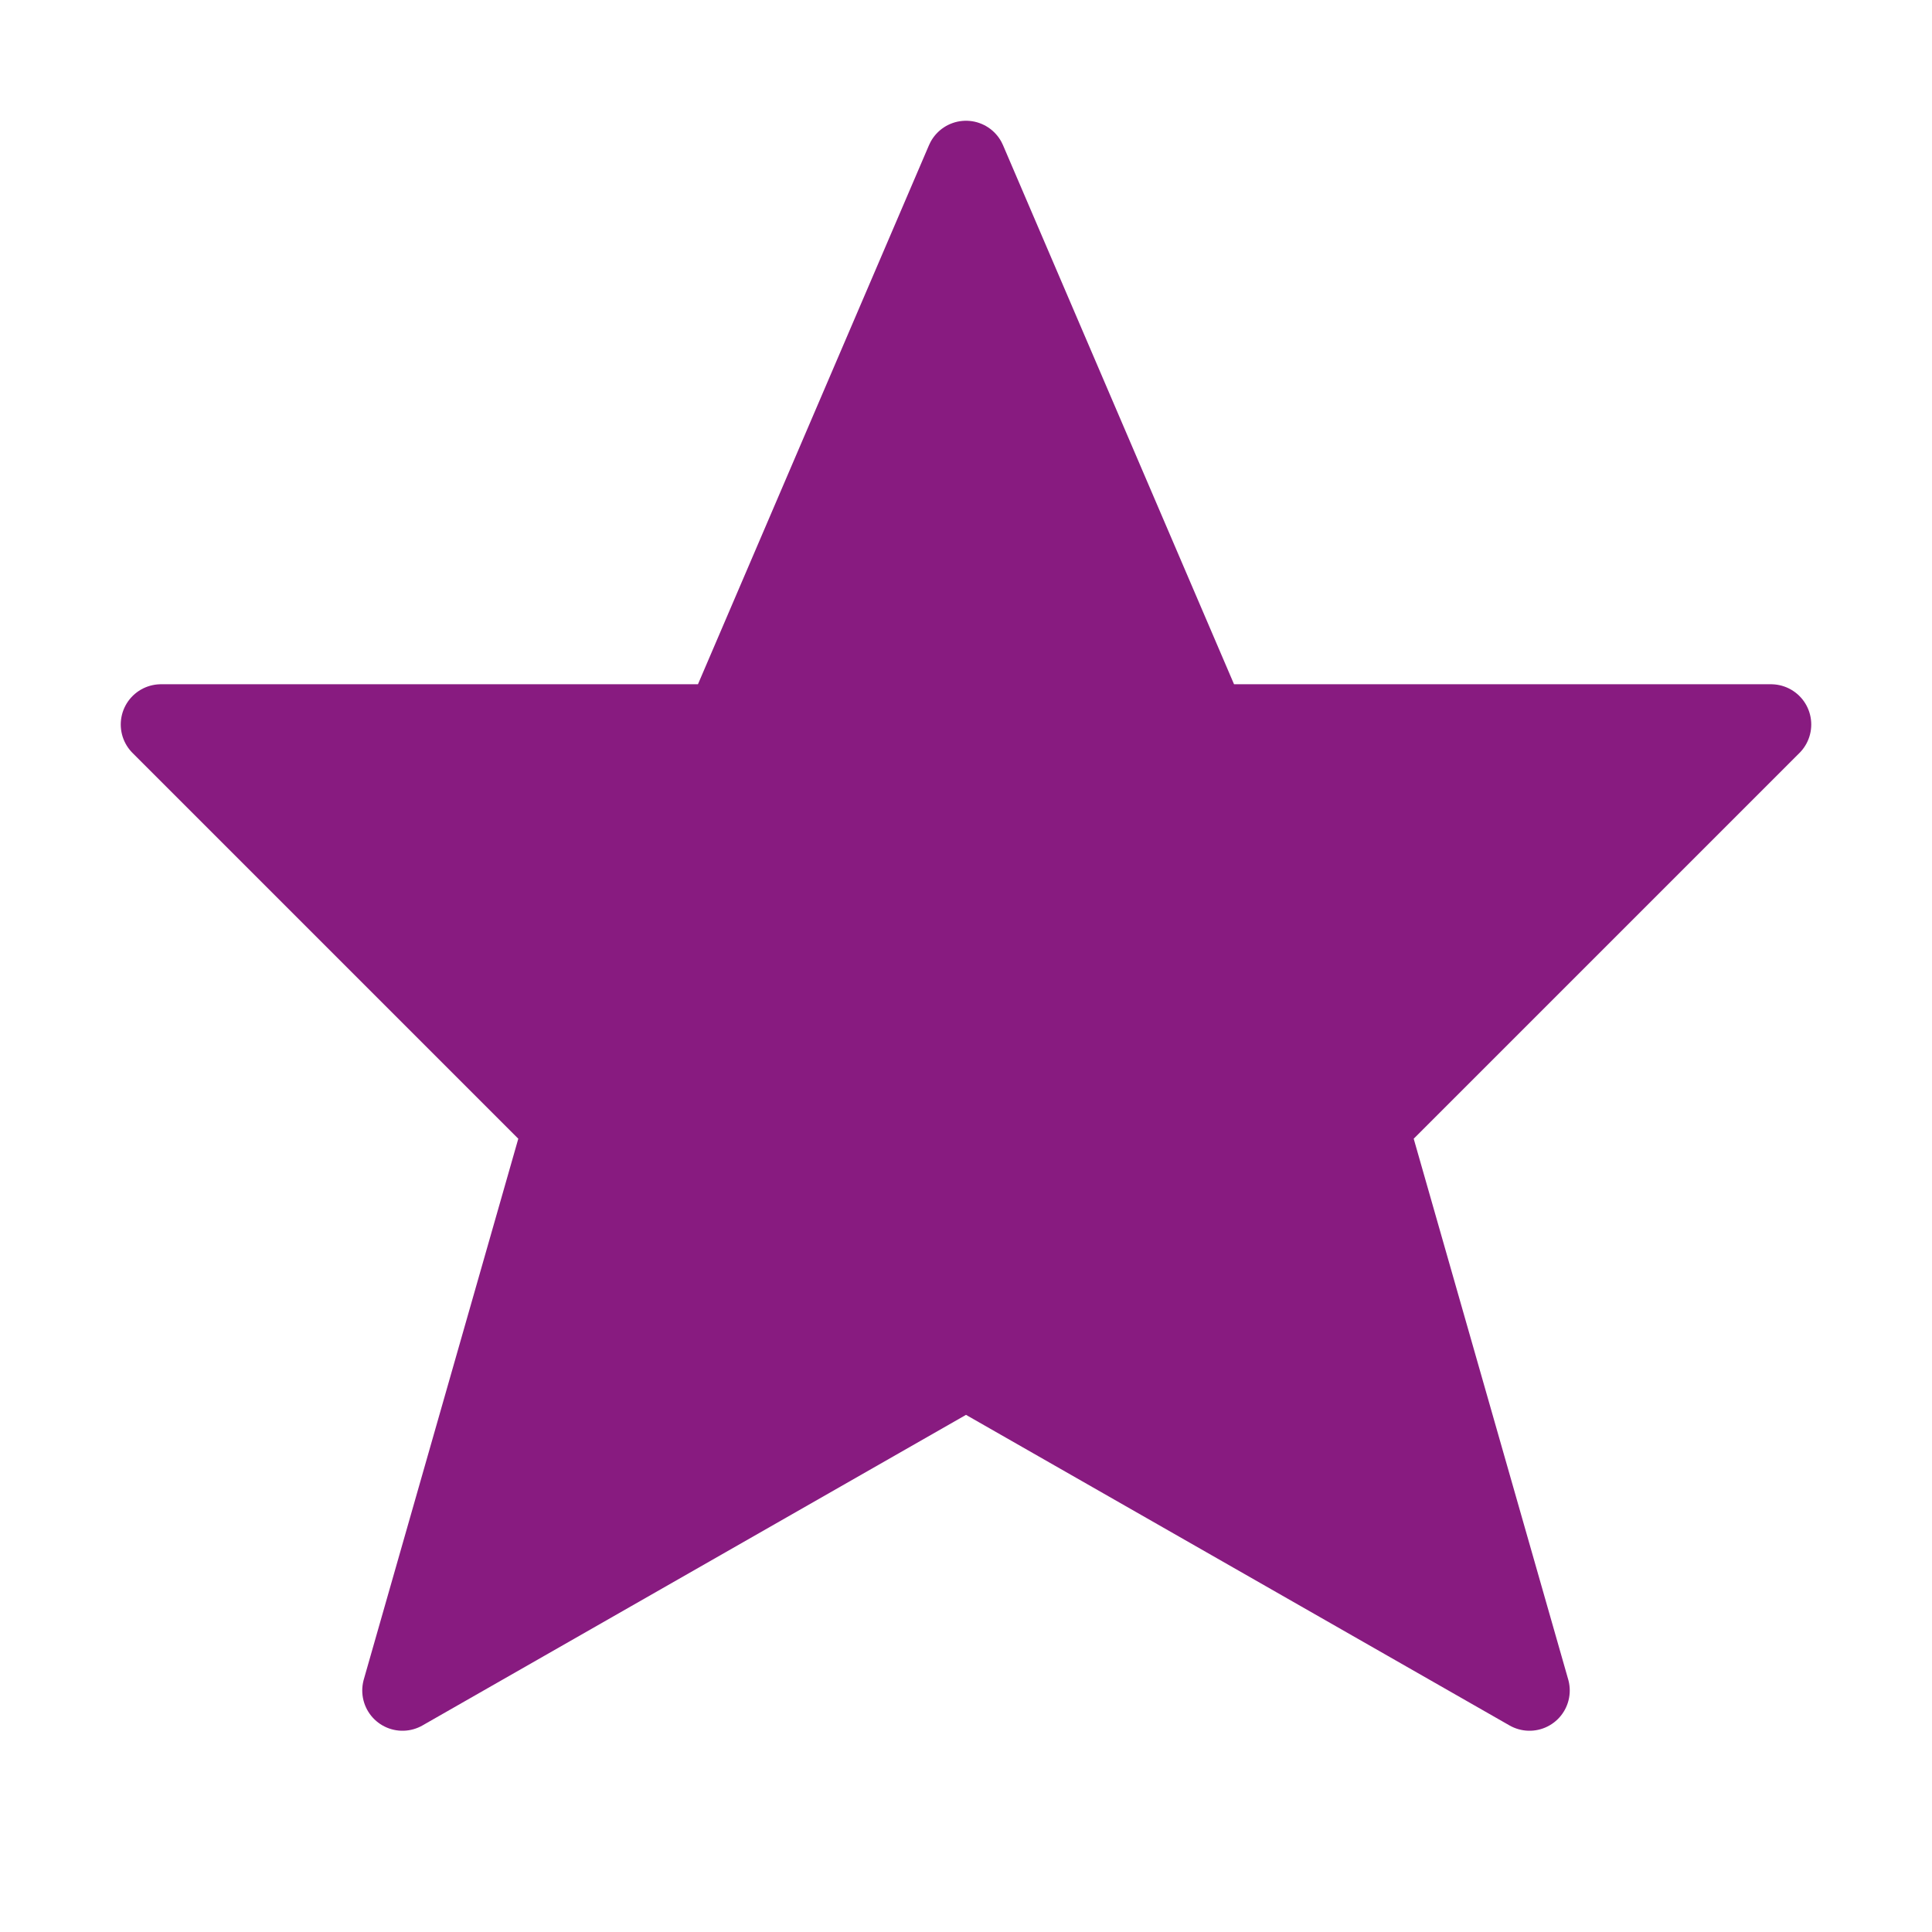
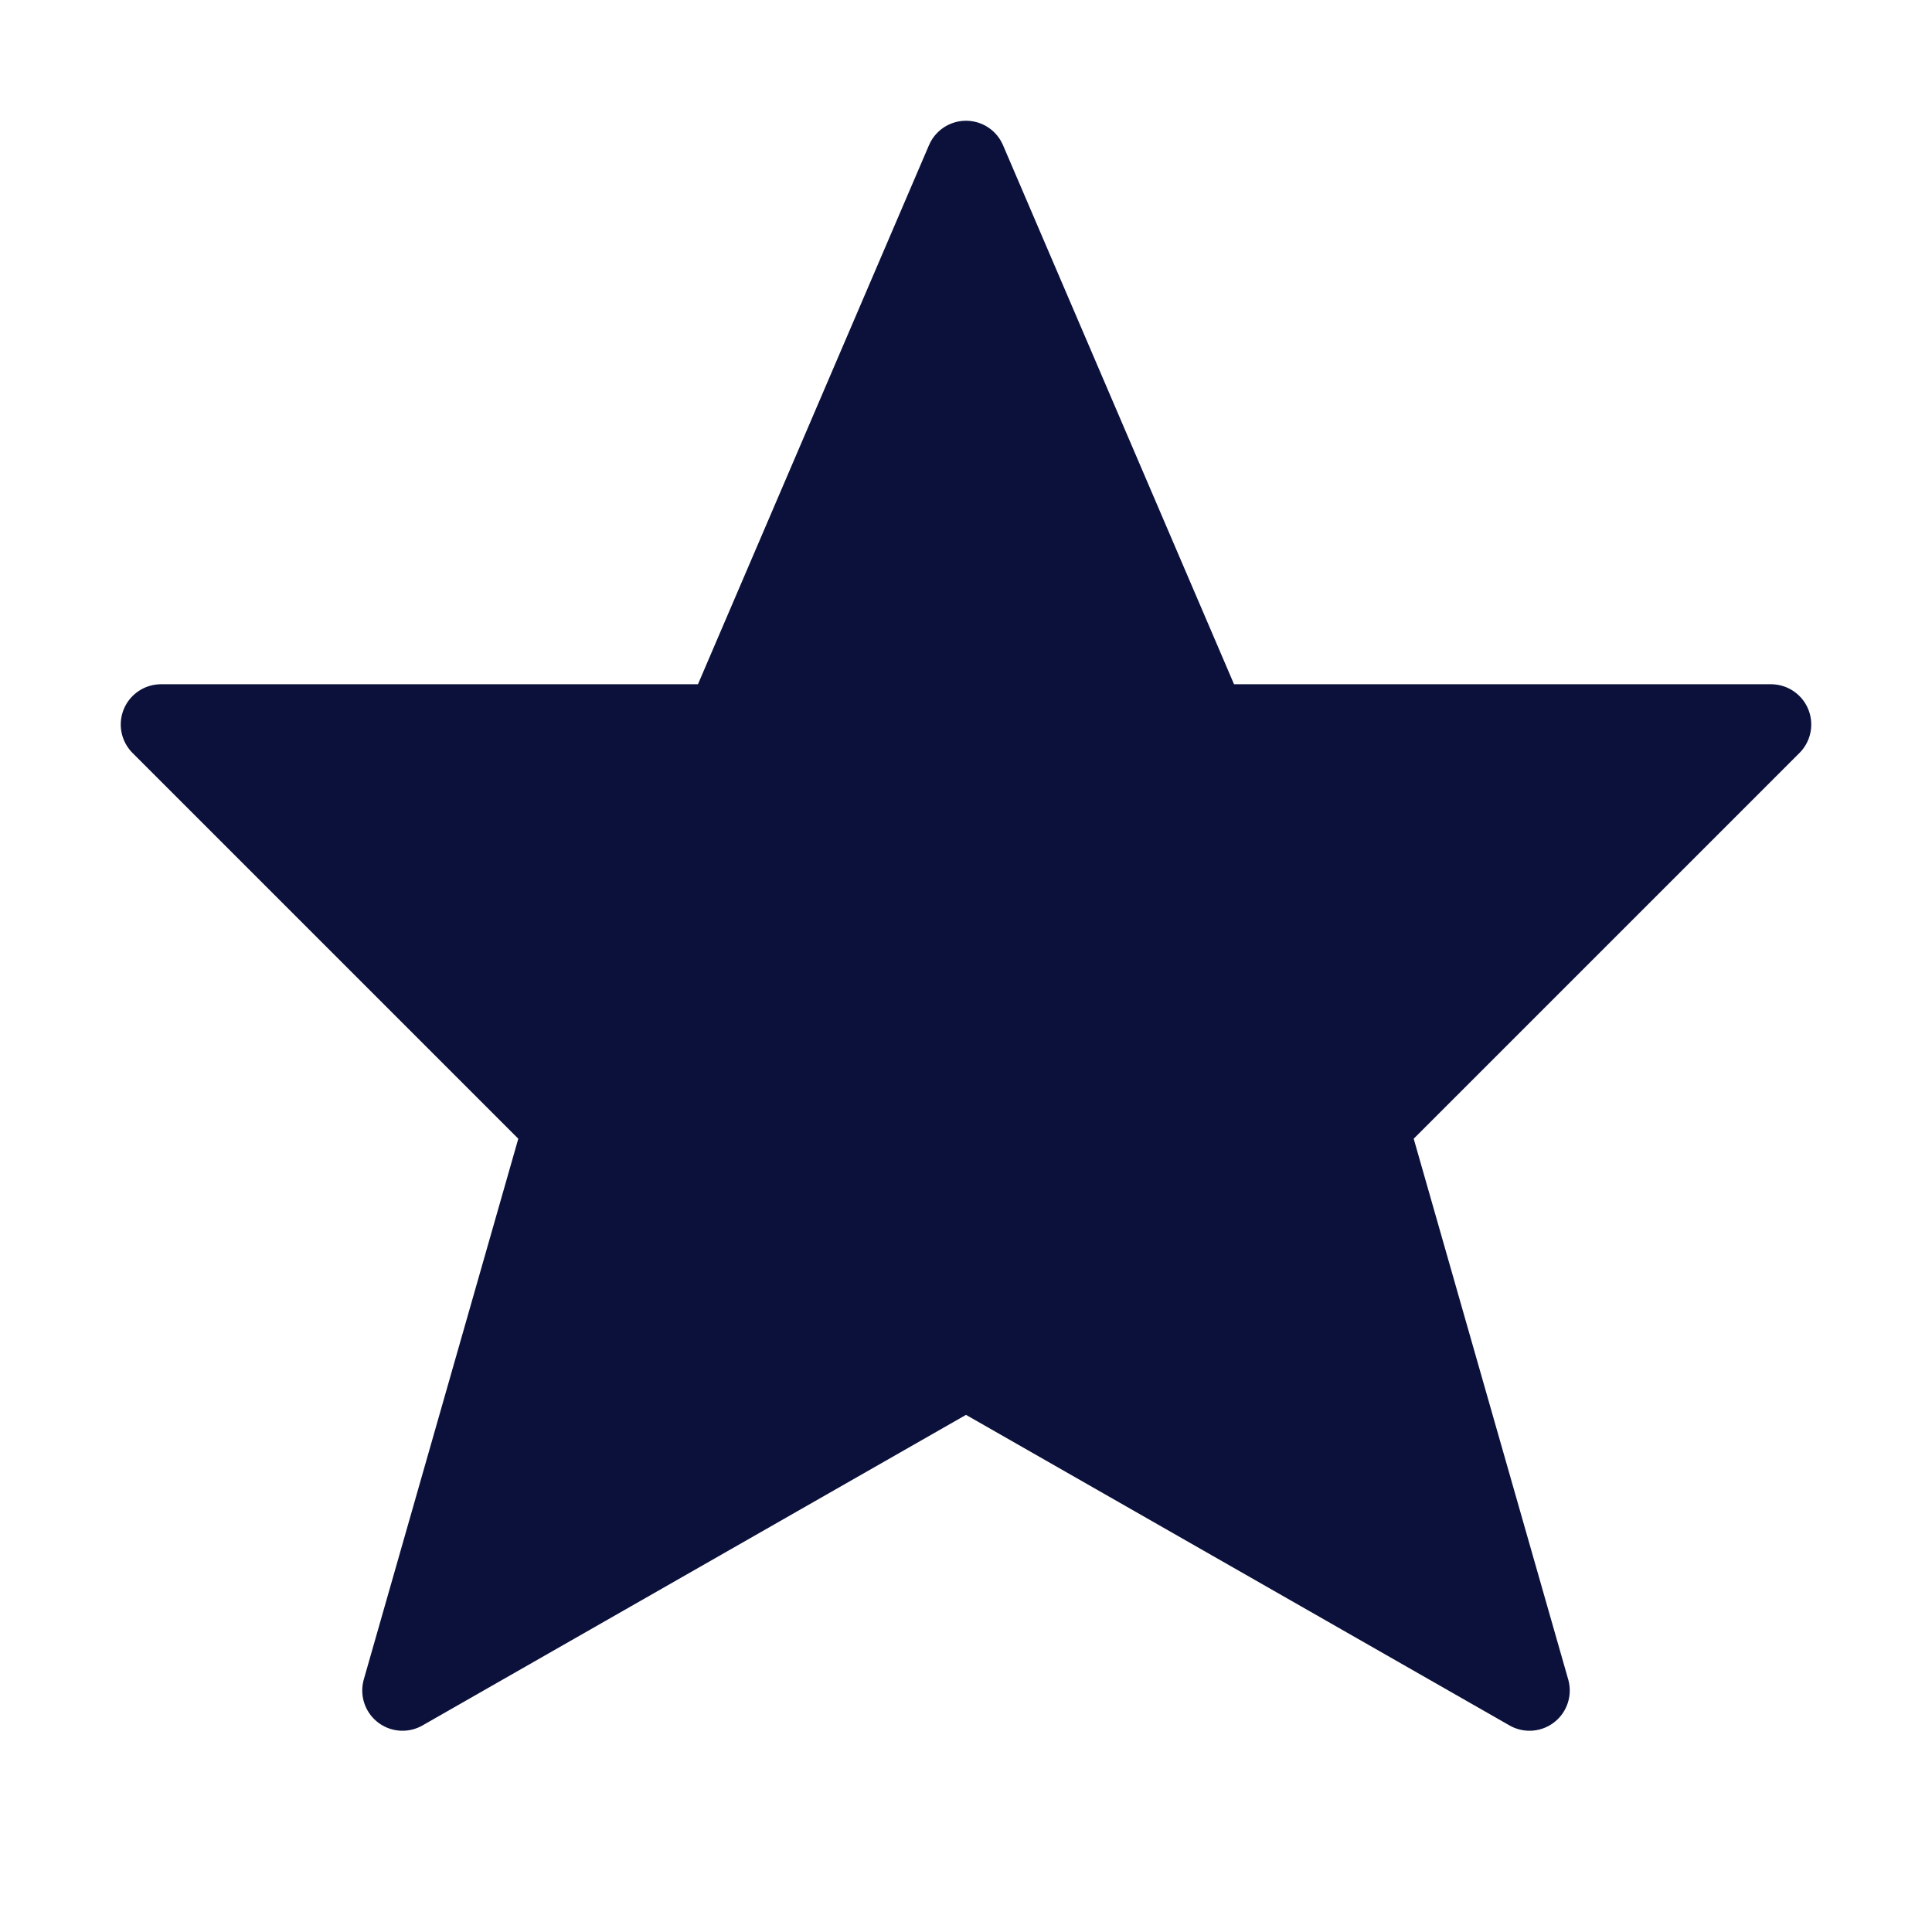
- <svg xmlns="http://www.w3.org/2000/svg" viewBox="0 0 24 24" fill="#881b80" stroke="#881b80" stroke-width="1" stroke-linecap="round" stroke-linejoin="round">
+ <svg xmlns="http://www.w3.org/2000/svg" width="125" height="125" viewBox="0 0 24 24" fill="#0b113b" stroke="#0b113b" stroke-width="1" stroke-linecap="round" stroke-linejoin="round">
  <polygon points="12 2 15 9 22 9 17 14 19 21 12 17 5 21 7 14 2 9 9 9 12 2" />
</svg>
